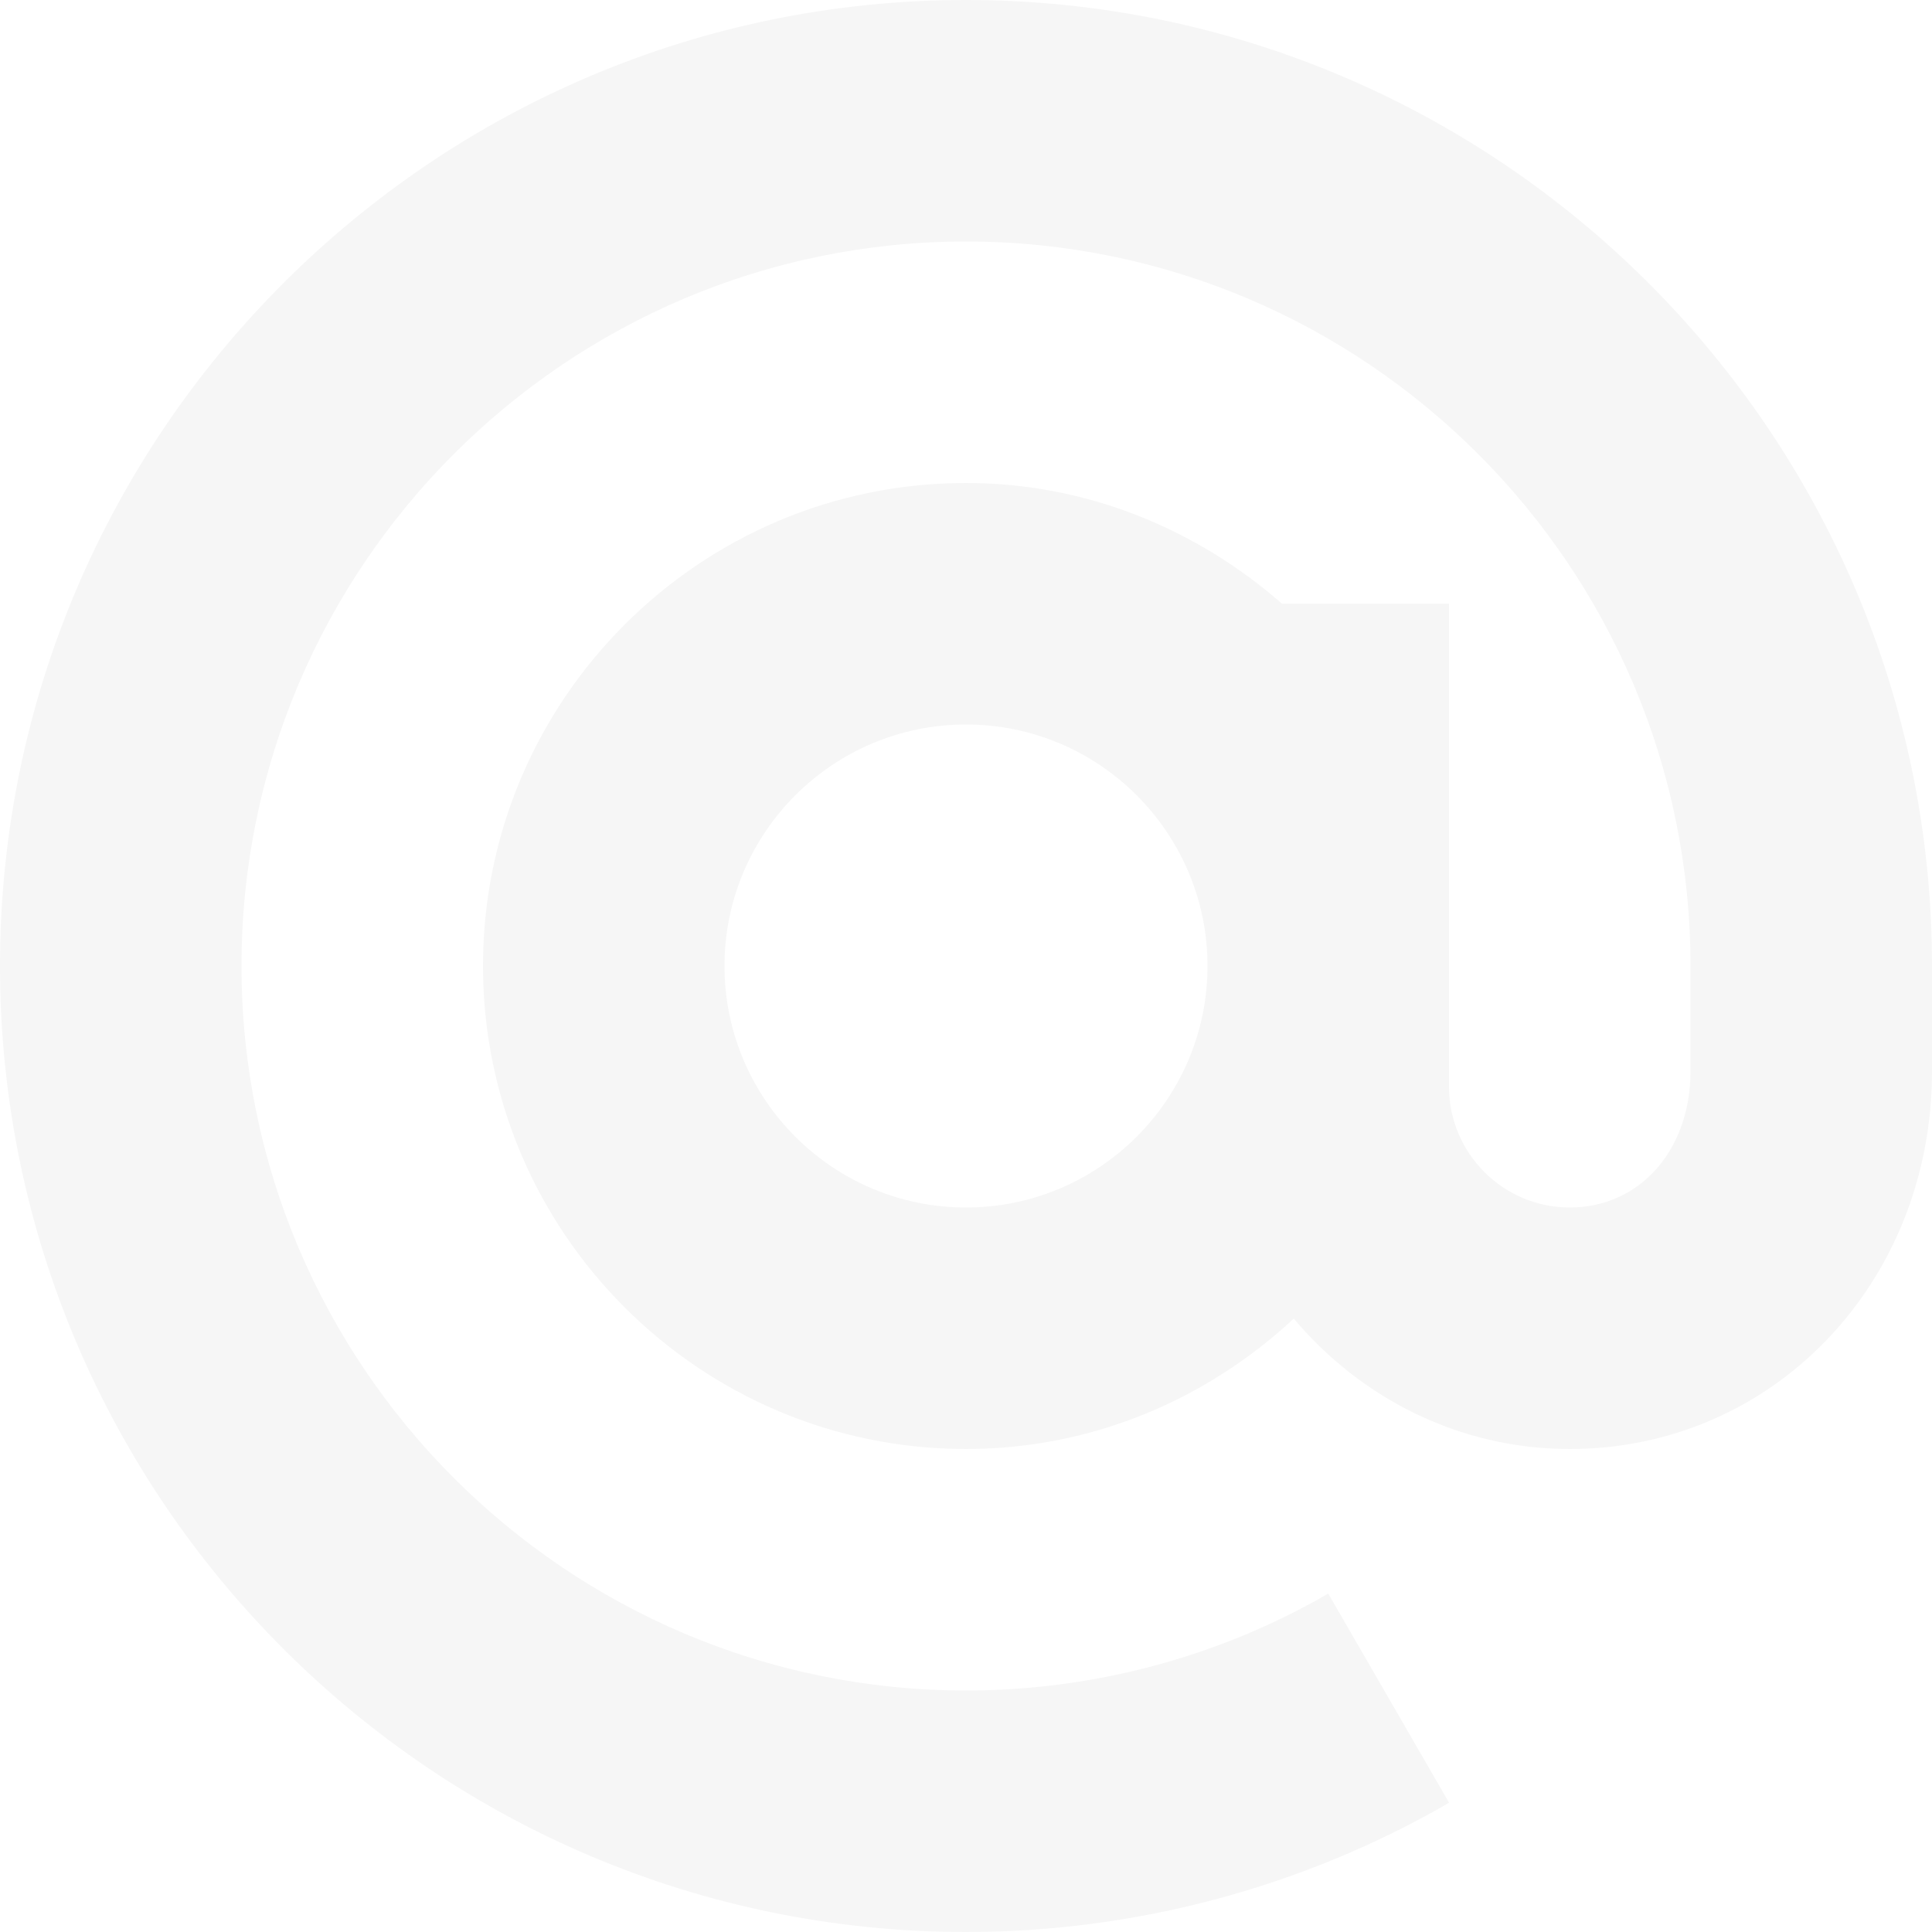
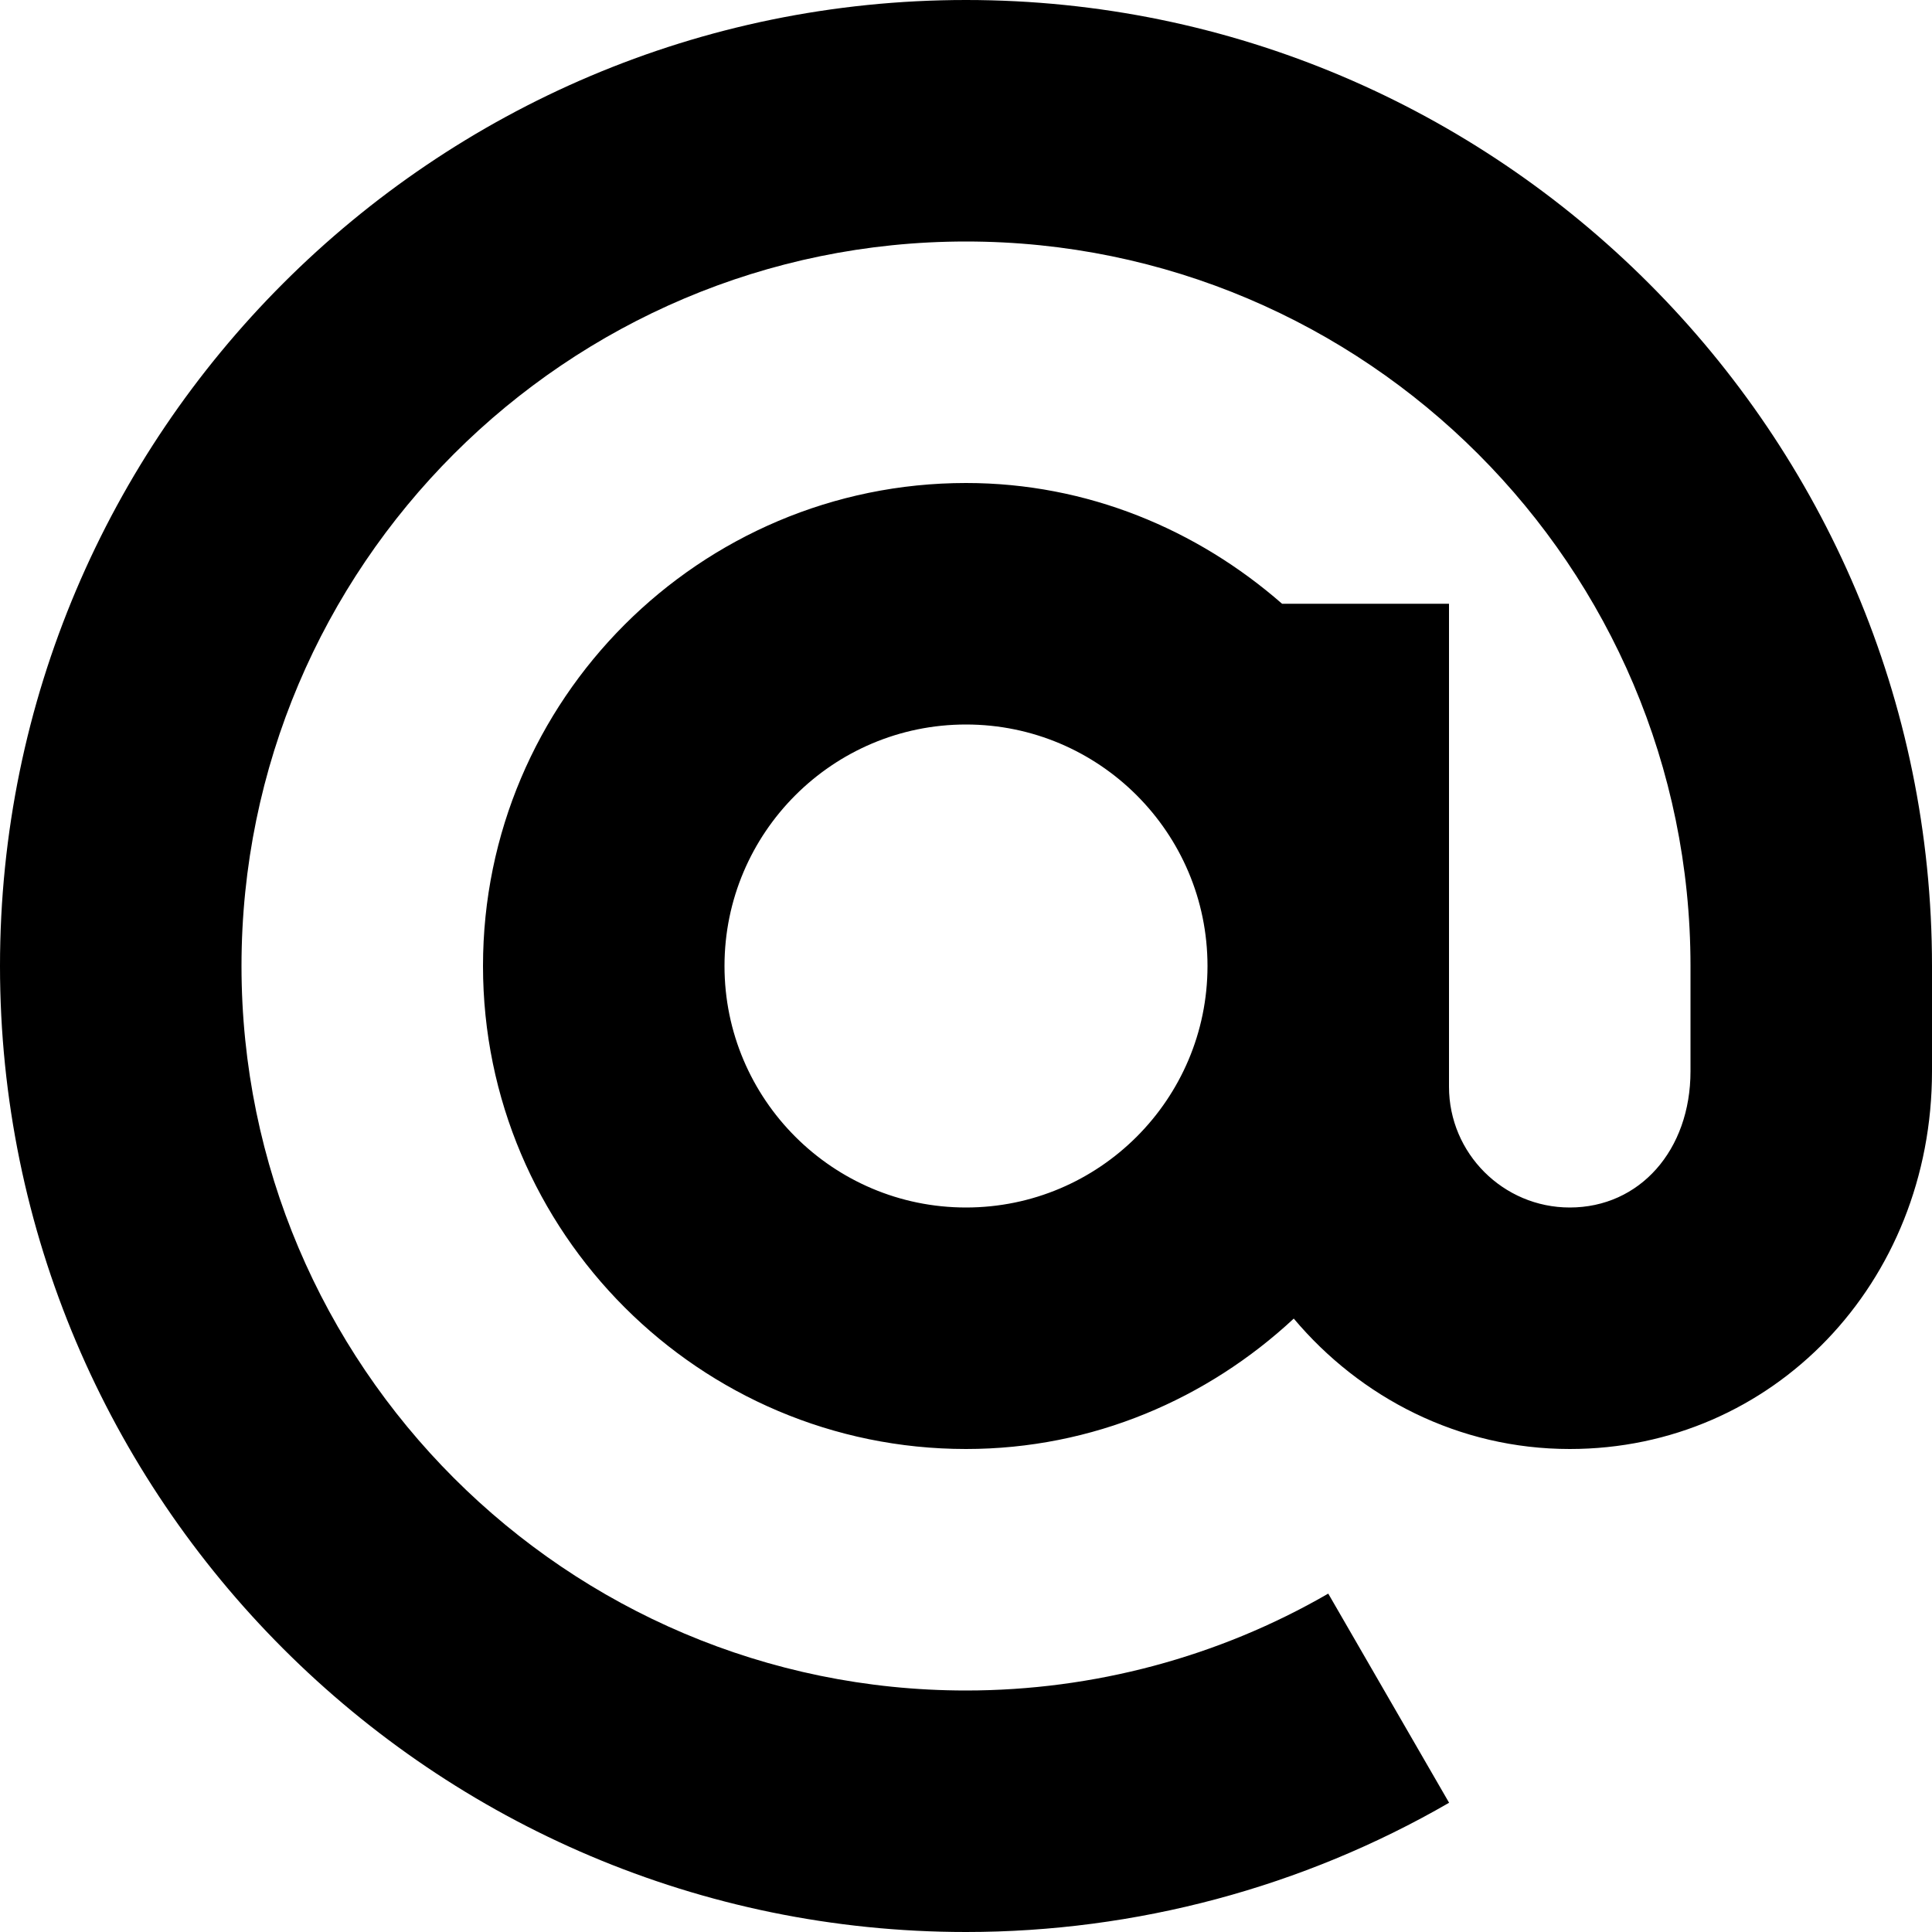
- <svg xmlns="http://www.w3.org/2000/svg" width="20" height="20" viewBox="0 0 20 20" fill="none">
-   <path d="M10 0C4.486 0 0 4.486 0 10C0 15.514 4.486 20 10 20C11.758 20 13.488 19.537 15.001 18.662L13.75 16.497C12.616 17.153 11.319 17.5 10 17.5C5.864 17.5 2.5 14.136 2.5 10C2.5 5.864 5.864 2.5 10 2.5C14.136 2.5 17.5 5.864 17.5 10V11.089C17.5 11.907 16.974 12.5 16.25 12.5C15.561 12.5 15 11.939 15 11.25V6.25H13.272C12.393 5.482 11.257 5 10 5C7.243 5 5 7.243 5 10C5 12.757 7.243 15 10 15C11.313 15 12.5 14.481 13.393 13.65C14.081 14.468 15.1 15 16.25 15C18.353 15 20 13.282 20 11.089V10C20 4.486 15.514 0 10 0V0ZM10 12.5C8.621 12.5 7.5 11.379 7.5 10C7.5 8.621 8.621 7.5 10 7.5C11.379 7.5 12.5 8.621 12.5 10C12.5 11.379 11.379 12.5 10 12.5Z" fill="#F6F6F6" />
+ <svg xmlns="http://www.w3.org/2000/svg" width="20" height="20" viewBox="0 0 20 20">
+   <path d="M10 0C4.486 0 0 4.486 0 10C0 15.514 4.486 20 10 20C11.758 20 13.488 19.537 15.001 18.662L13.75 16.497C12.616 17.153 11.319 17.5 10 17.5C5.864 17.5 2.5 14.136 2.5 10C2.5 5.864 5.864 2.5 10 2.5C14.136 2.5 17.5 5.864 17.5 10V11.089C17.5 11.907 16.974 12.5 16.25 12.5C15.561 12.5 15 11.939 15 11.25V6.25H13.272C12.393 5.482 11.257 5 10 5C7.243 5 5 7.243 5 10C5 12.757 7.243 15 10 15C11.313 15 12.5 14.481 13.393 13.65C14.081 14.468 15.1 15 16.25 15C18.353 15 20 13.282 20 11.089V10C20 4.486 15.514 0 10 0V0ZM10 12.5C8.621 12.5 7.5 11.379 7.5 10C7.5 8.621 8.621 7.5 10 7.5C11.379 7.5 12.5 8.621 12.5 10C12.5 11.379 11.379 12.5 10 12.5Z" />
</svg>
